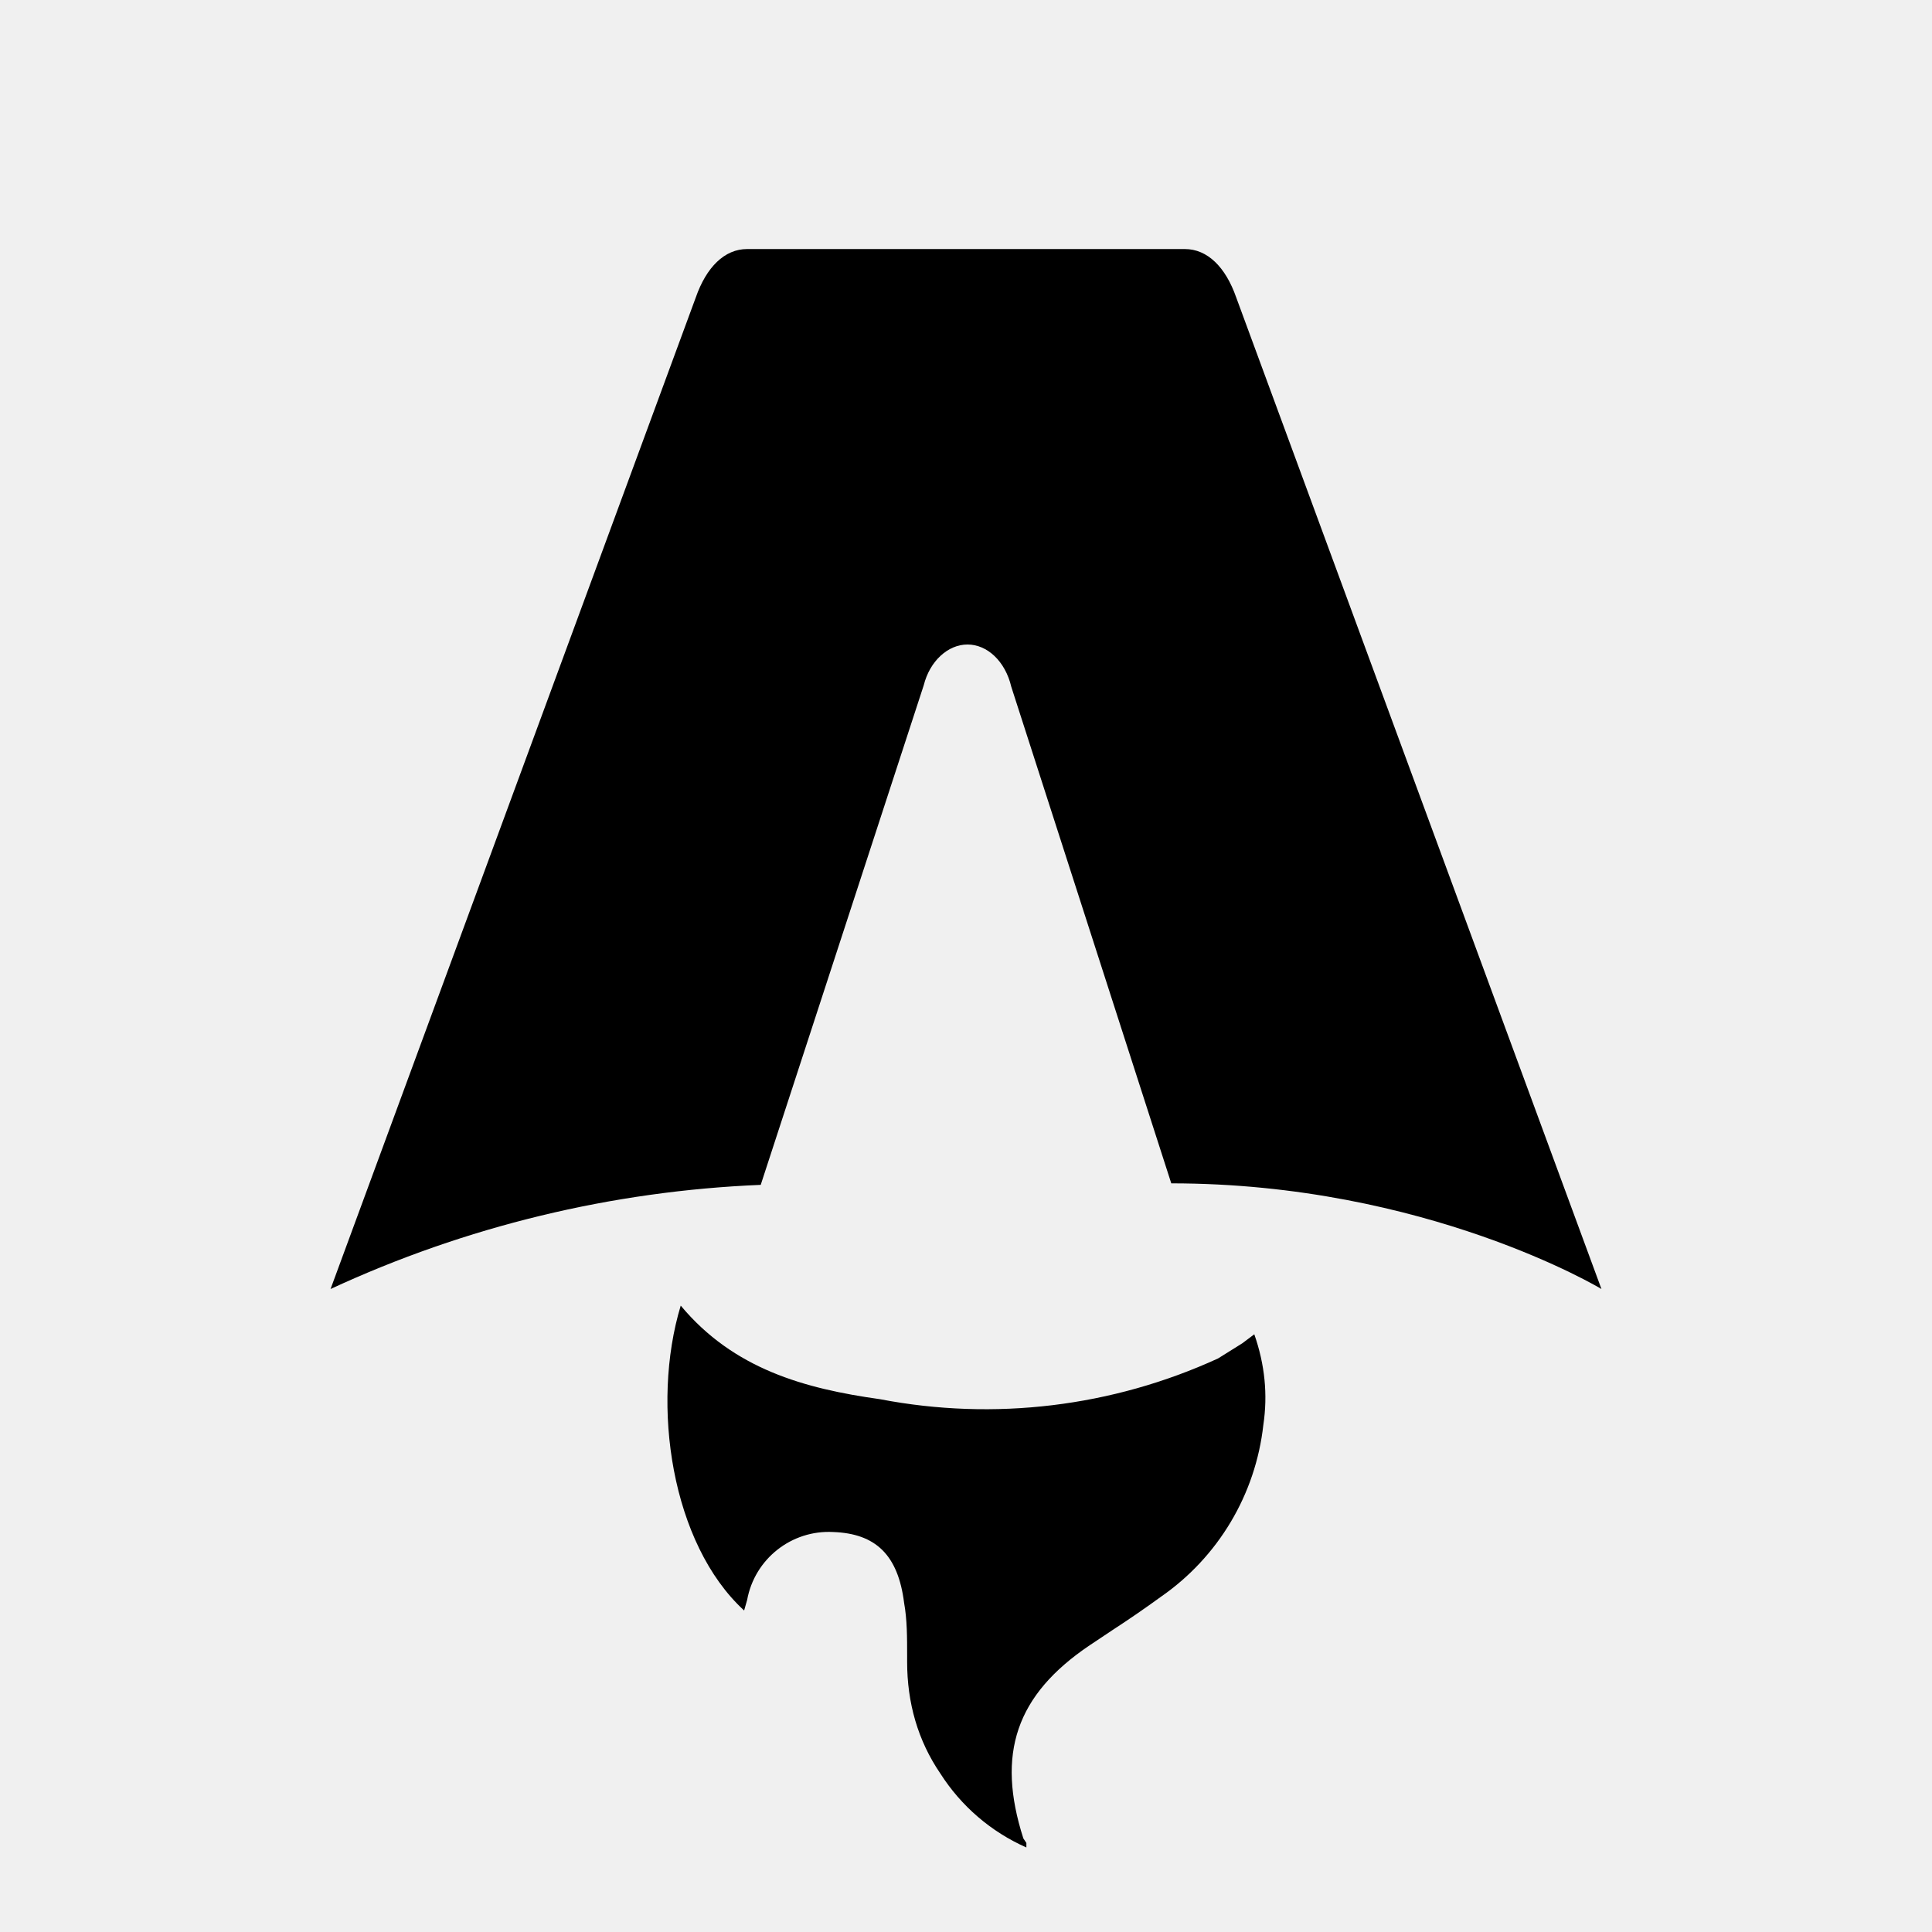
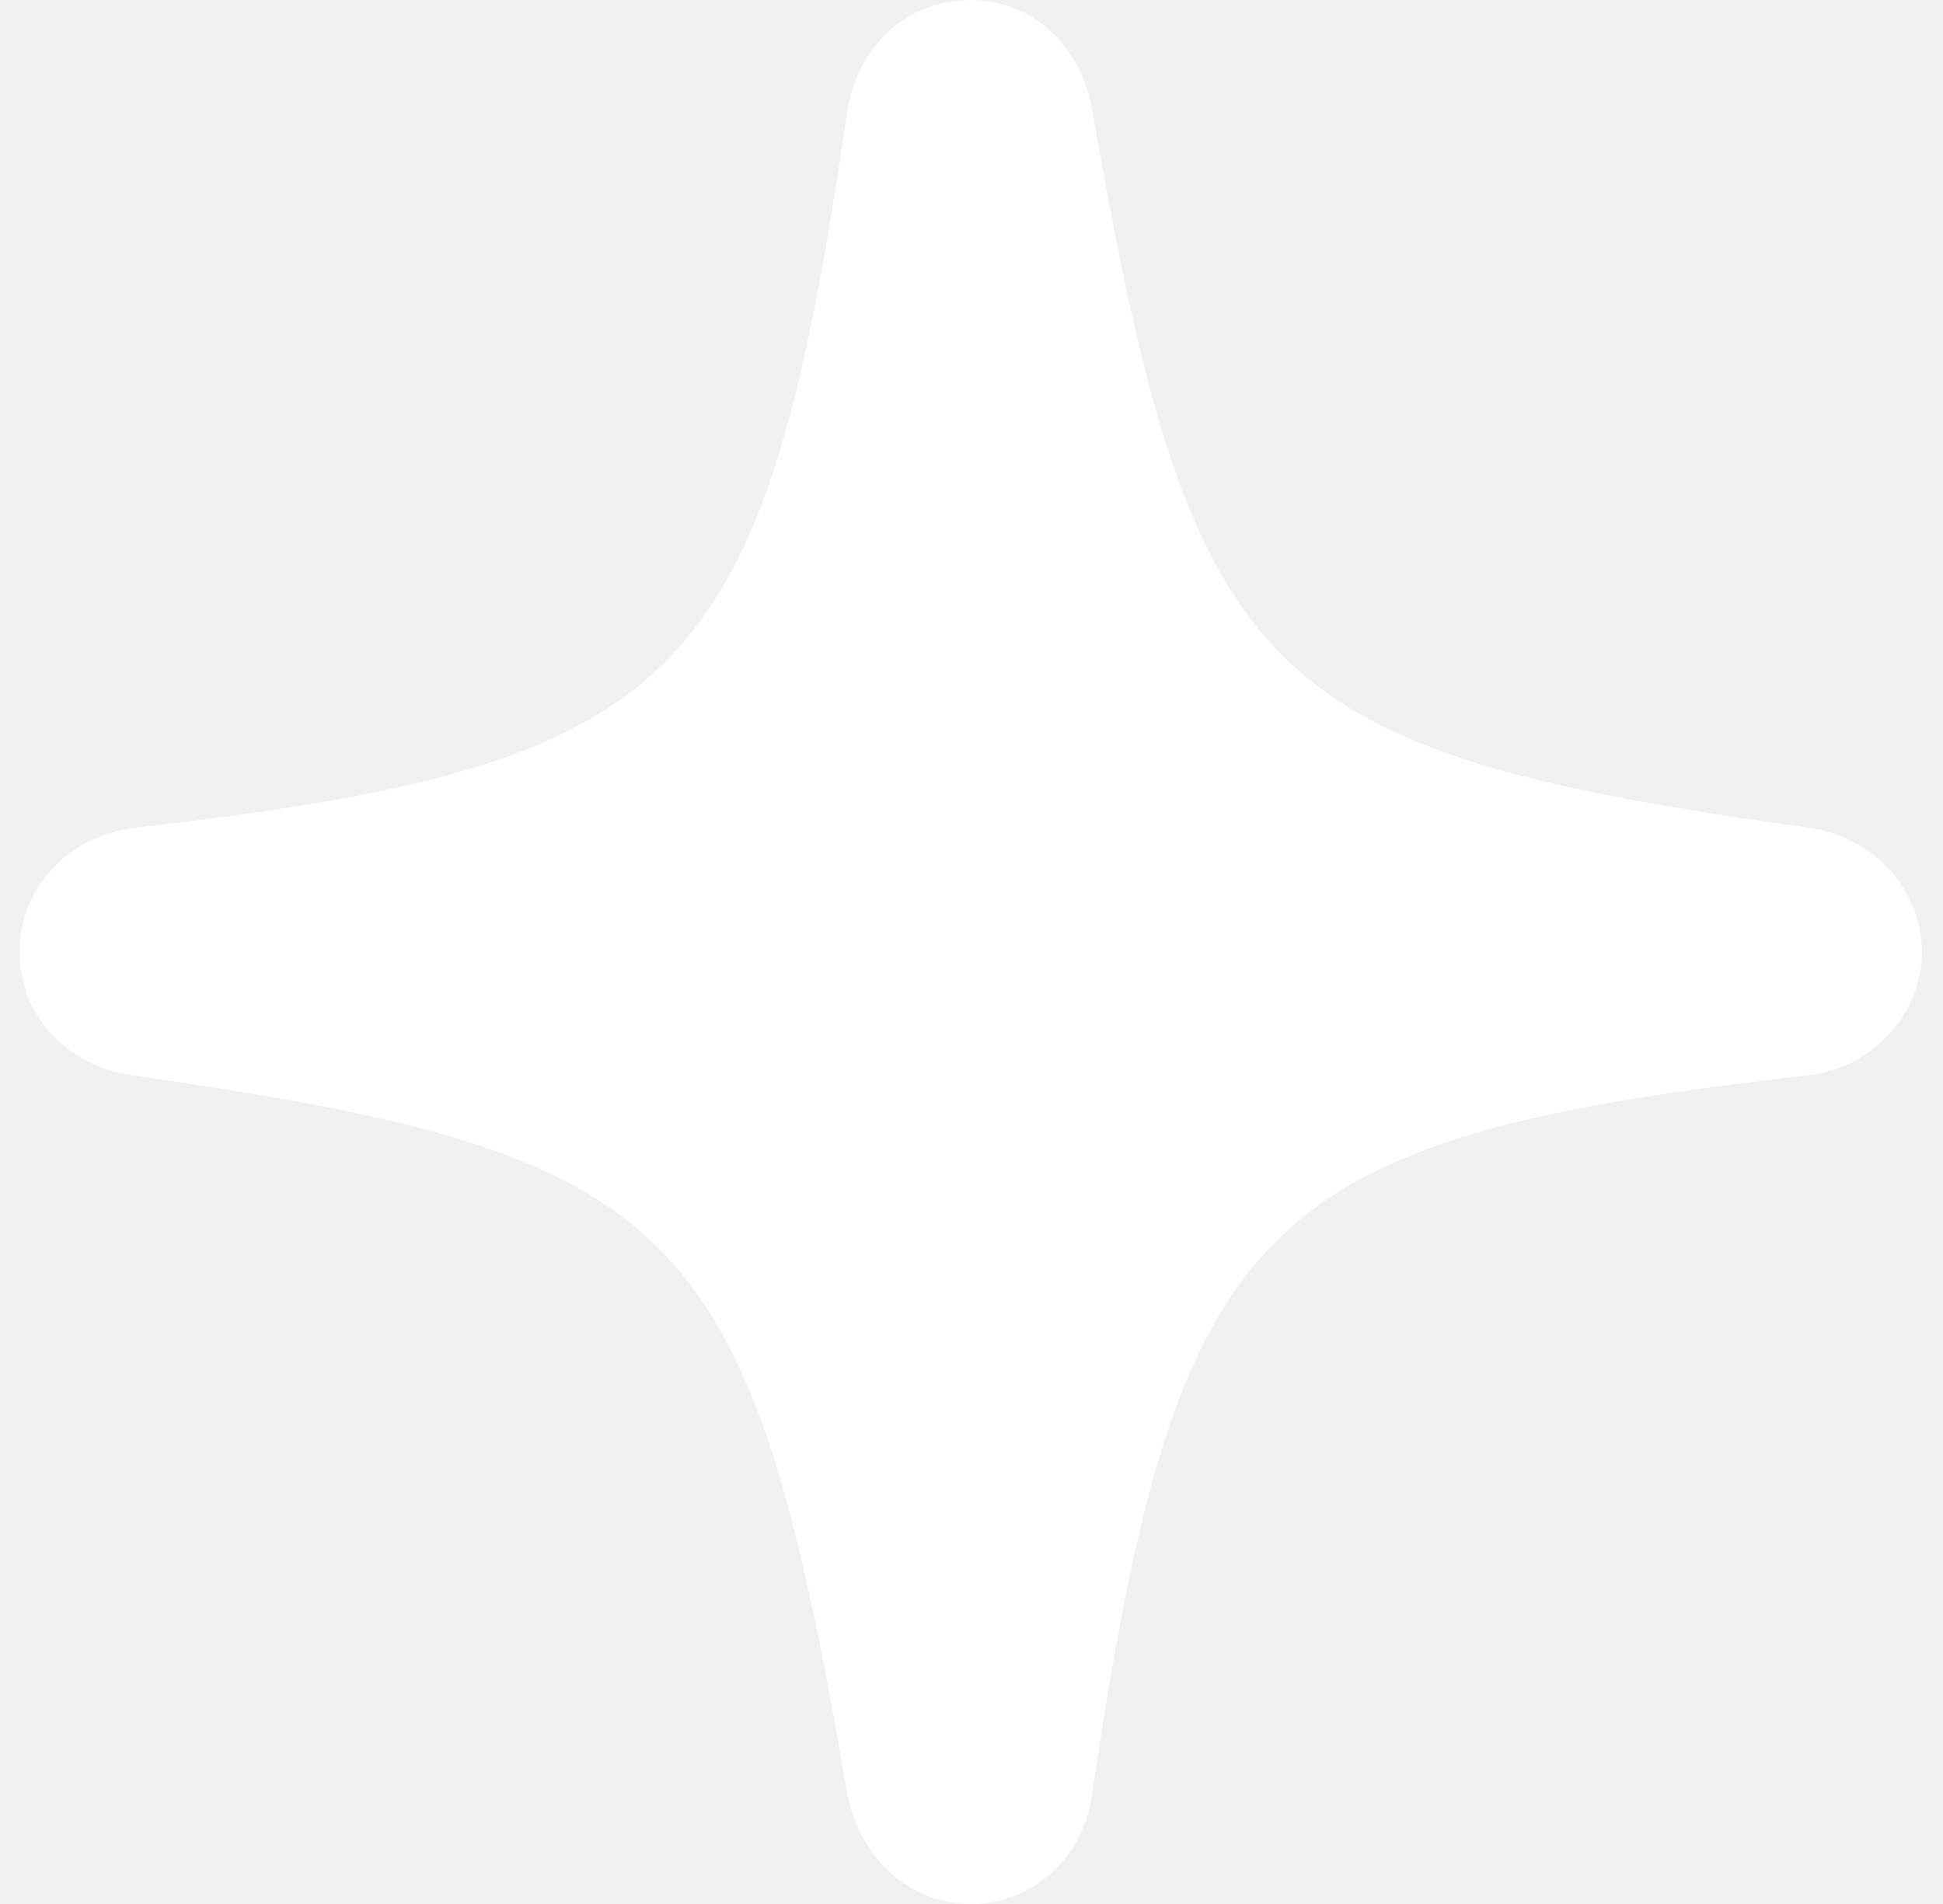
- <svg xmlns="http://www.w3.org/2000/svg" fill="none" viewBox="0 0 128 128">
-   <path d="M50.4 78.5a75.1 75.1 0 0 0-28.5 6.9l24.2-65.7c.7-2 1.9-3.2 3.4-3.2h29c1.5 0 2.7 1.2 3.4 3.2l24.2 65.7s-11.6-7-28.5-7L67 45.5c-.4-1.7-1.6-2.8-2.9-2.8-1.3 0-2.5 1.1-2.9 2.7L50.4 78.5Zm-1.1 28.2Zm-4.2-20.2c-2 6.6-.6 15.8 4.2 20.2a17.5 17.5 0 0 1 .2-.7 5.5 5.5 0 0 1 5.7-4.5c2.8.1 4.3 1.5 4.7 4.7.2 1.1.2 2.3.2 3.5v.4c0 2.7.7 5.2 2.2 7.4a13 13 0 0 0 5.7 4.9v-.3l-.2-.3c-1.8-5.6-.5-9.5 4.4-12.8l1.5-1a73 73 0 0 0 3.2-2.2 16 16 0 0 0 6.8-11.4c.3-2 .1-4-.6-6l-.8.6-1.6 1a37 37 0 0 1-22.4 2.7c-5-.7-9.7-2-13.2-6.2Z" />
-   <style>
-         path { fill: #000; }
-         @media (prefers-color-scheme: dark) {
-             path { fill: #FFF; }
-         }
-     </style>
+ <svg xmlns="http://www.w3.org/2000/svg" width="50" height="49" viewBox="0 0 50 49" fill="none">
+   <path d="M24.978 49C26.574 49 27.882 47.825 28.104 46.162C30.299 31.351 32.317 29.289 46.551 27.671C48.192 27.471 49.456 26.096 49.456 24.5C49.456 22.881 48.214 21.551 46.573 21.307C32.428 19.334 30.676 17.605 28.104 2.816C27.816 1.175 26.552 0 24.978 0C23.359 0 22.073 1.175 21.807 2.838C19.657 17.627 17.639 19.689 3.427 21.307C1.742 21.529 0.5 22.859 0.5 24.5C0.5 26.096 1.697 27.427 3.382 27.671C17.55 29.688 19.279 31.395 21.807 46.184C22.14 47.847 23.426 49 24.978 49Z" fill="#FFFFFF" />
</svg>
